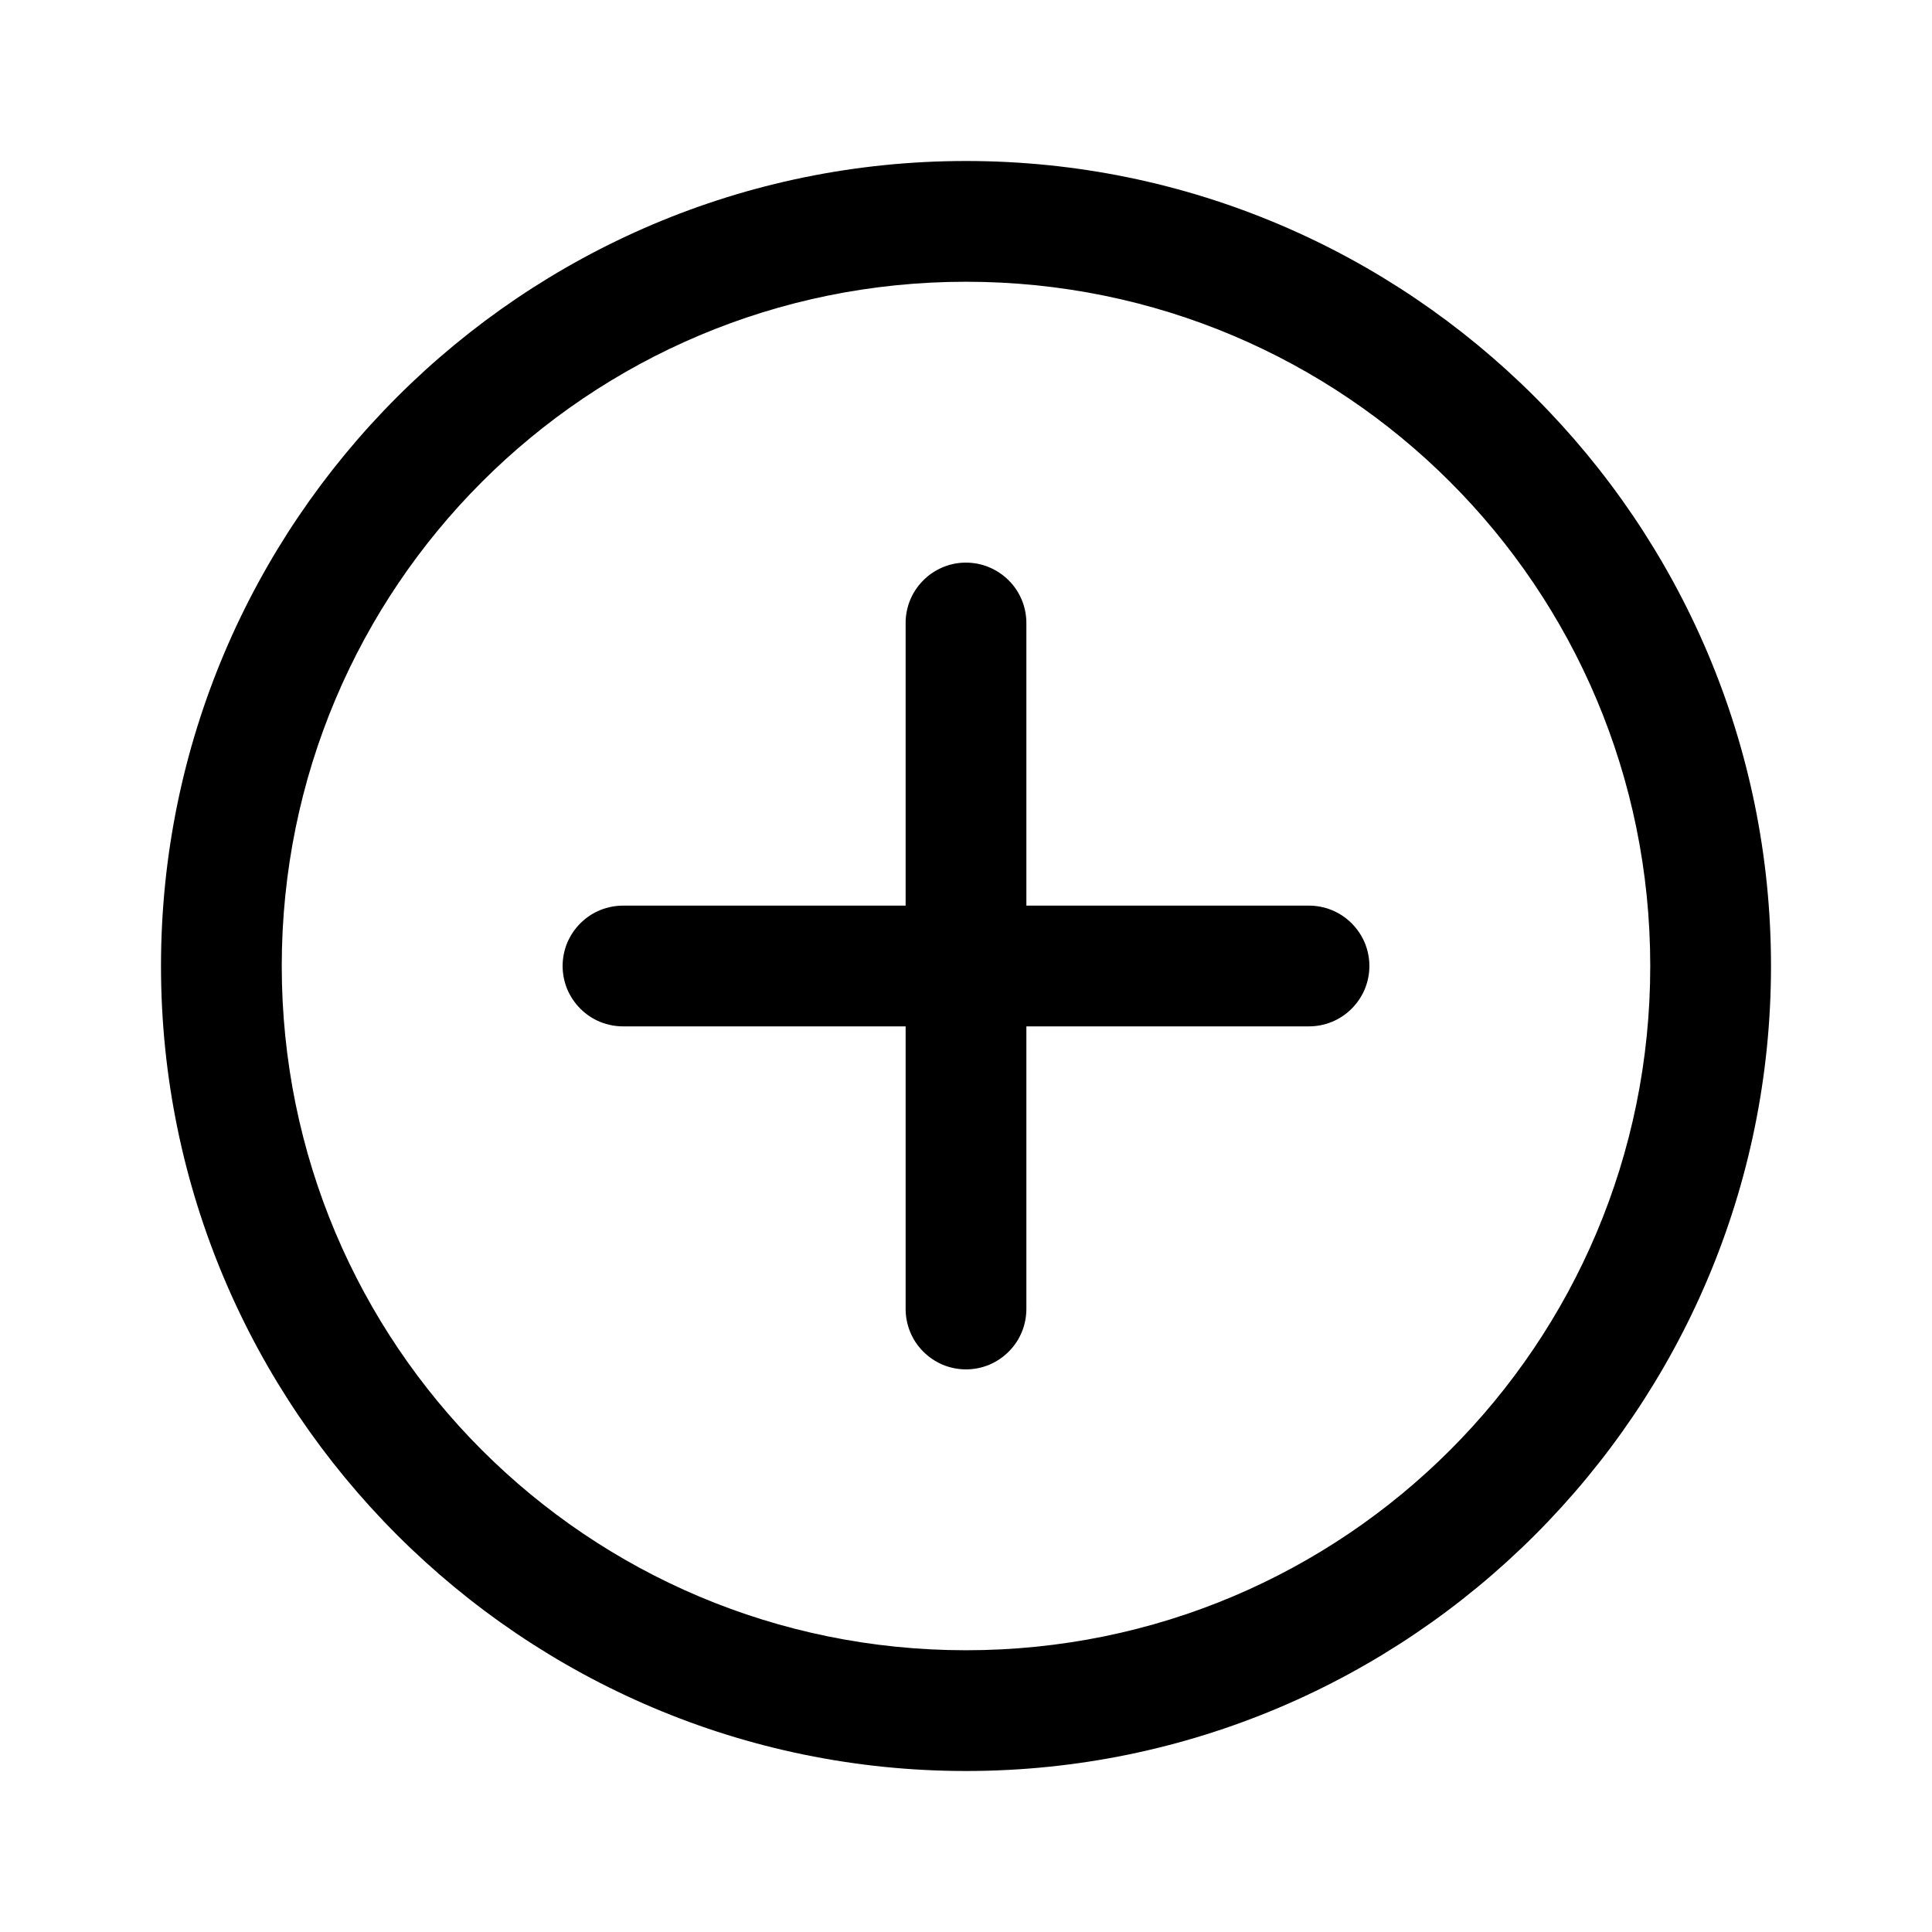
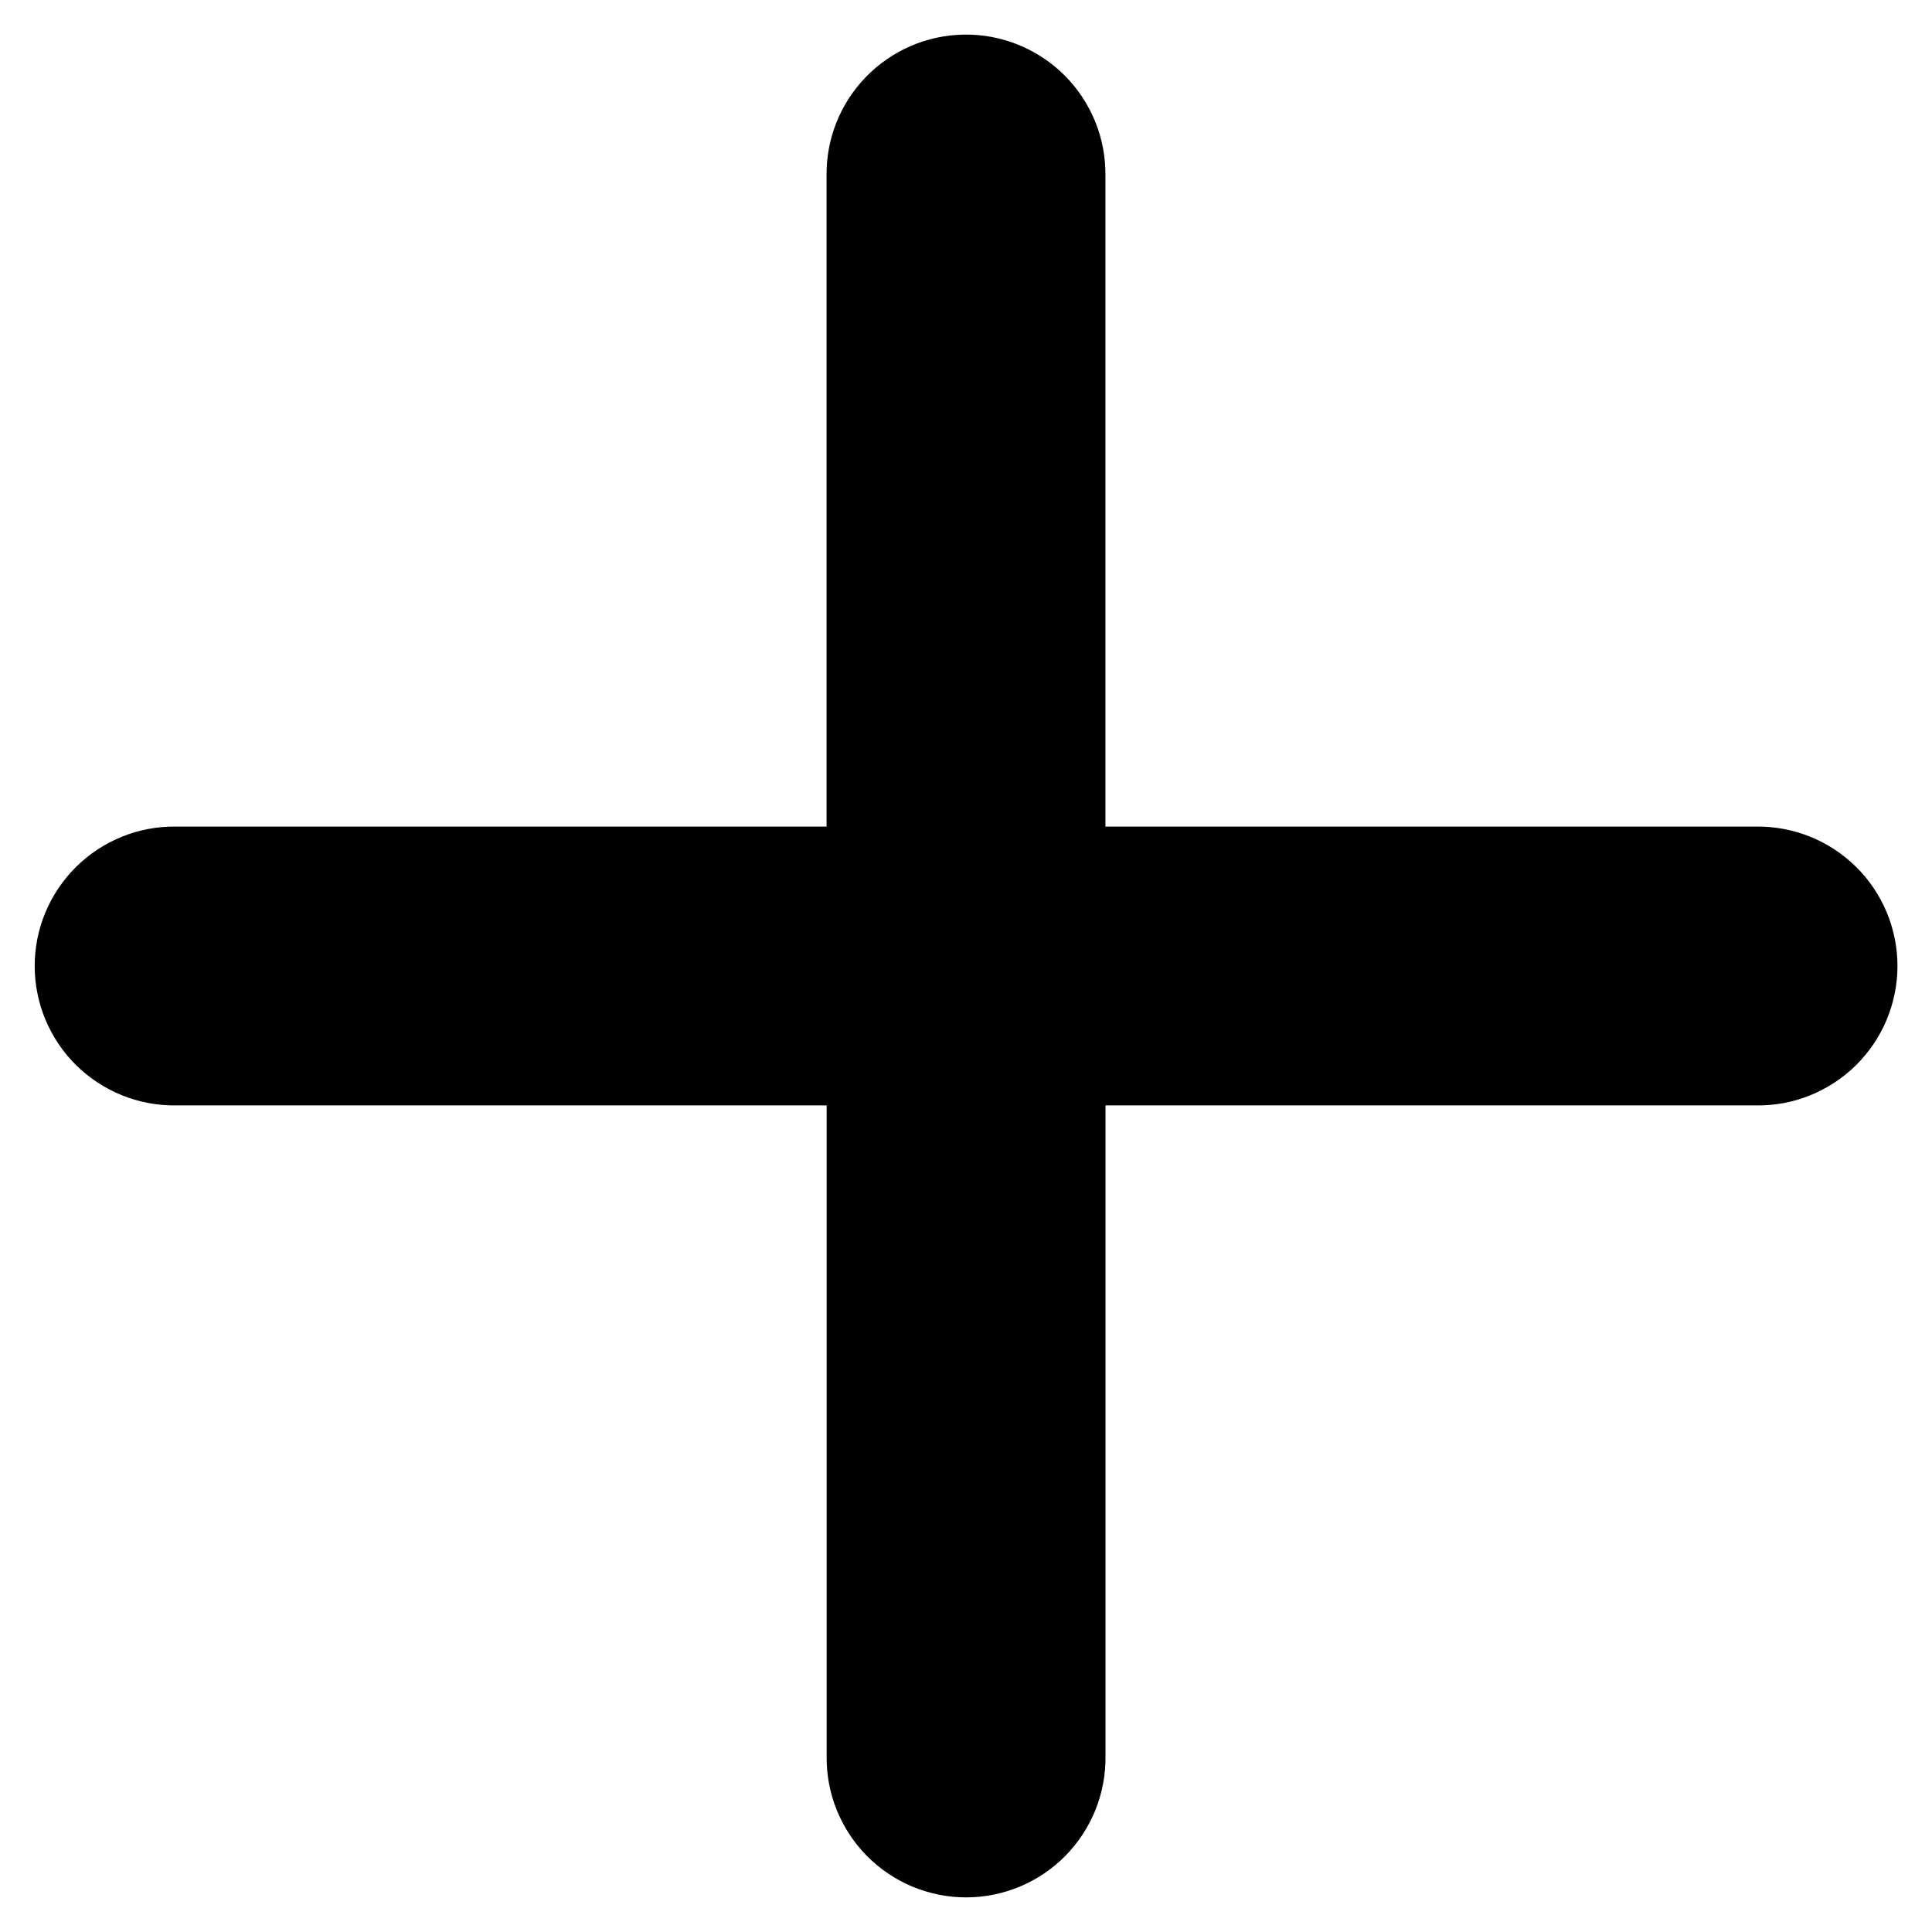
- <svg xmlns="http://www.w3.org/2000/svg" width="24" height="24" viewBox="0 0 24 24" fill="black">
-   <path d="M12 2C6.486 2 2 6.486 2 12C2 17.514 6.486 22 12 22C17.514 22 22 17.514 22 12C22 6.486 17.514 2 12 2ZM12 3.5C16.703 3.5 20.5 7.297 20.5 12C20.5 16.703 16.703 20.5 12 20.5C7.297 20.5 3.5 16.703 3.5 12C3.5 7.297 7.297 3.5 12 3.5ZM11.988 6.989C11.79 6.992 11.6 7.074 11.462 7.217C11.323 7.359 11.247 7.551 11.25 7.75V11.25H7.75C7.651 11.249 7.552 11.267 7.46 11.304C7.367 11.341 7.284 11.396 7.213 11.466C7.142 11.536 7.086 11.619 7.047 11.71C7.009 11.802 6.989 11.901 6.989 12C6.989 12.099 7.009 12.198 7.047 12.29C7.086 12.381 7.142 12.464 7.213 12.534C7.284 12.604 7.367 12.659 7.46 12.696C7.552 12.733 7.651 12.751 7.75 12.75H11.25V16.25C11.249 16.349 11.267 16.448 11.304 16.54C11.341 16.633 11.396 16.716 11.466 16.787C11.536 16.858 11.619 16.914 11.71 16.953C11.802 16.991 11.901 17.011 12 17.011C12.099 17.011 12.198 16.991 12.29 16.953C12.381 16.914 12.464 16.858 12.534 16.787C12.604 16.716 12.659 16.633 12.696 16.54C12.733 16.448 12.751 16.349 12.75 16.25V12.75H16.25C16.349 12.751 16.448 12.733 16.54 12.696C16.633 12.659 16.716 12.604 16.787 12.534C16.858 12.464 16.914 12.381 16.953 12.29C16.991 12.198 17.011 12.099 17.011 12C17.011 11.901 16.991 11.802 16.953 11.71C16.914 11.619 16.858 11.536 16.787 11.466C16.716 11.396 16.633 11.341 16.54 11.304C16.448 11.267 16.349 11.249 16.25 11.25H12.75V7.75C12.751 7.65 12.733 7.55 12.695 7.457C12.657 7.364 12.601 7.279 12.53 7.209C12.459 7.138 12.374 7.082 12.281 7.044C12.188 7.006 12.089 6.988 11.988 6.989Z" />
+ <svg xmlns="http://www.w3.org/2000/svg" id="svg4" version="1.1" fill="black" viewBox="0 0 24 24" height="24" width="24">
+   <path style="stroke-width:2.309" id="path2" d="M 11.973,0.43 C 11.514,0.437 11.077,0.626 10.757,0.956 10.437,1.285 10.261,1.728 10.268,2.187 V 10.268 H 2.187 c -0.229,-0.003 -0.457,0.039 -0.67,0.125 -0.213,0.086 -0.407,0.213 -0.57,0.374 -0.163,0.161 -0.293,0.353 -0.382,0.565 -0.089,0.212 -0.134,0.439 -0.134,0.668 0,0.23 0.046,0.457 0.134,0.668 0.089,0.212 0.218,0.404 0.382,0.565 0.163,0.161 0.357,0.288 0.57,0.374 0.213,0.085 0.441,0.128 0.67,0.125 h 8.082 v 8.082 c -0.003,0.23 0.039,0.457 0.125,0.67 0.086,0.213 0.213,0.407 0.374,0.57 0.161,0.163 0.353,0.293 0.565,0.382 0.212,0.088 0.439,0.134 0.668,0.134 0.23,0 0.457,-0.046 0.668,-0.134 0.212,-0.089 0.404,-0.218 0.565,-0.382 0.161,-0.163 0.288,-0.357 0.374,-0.57 0.085,-0.213 0.128,-0.441 0.125,-0.67 v -8.082 h 8.082 c 0.23,0.003 0.457,-0.039 0.67,-0.125 0.213,-0.086 0.407,-0.213 0.57,-0.374 0.163,-0.161 0.293,-0.353 0.382,-0.565 0.088,-0.212 0.134,-0.439 0.134,-0.668 0,-0.23 -0.046,-0.457 -0.134,-0.668 -0.089,-0.212 -0.218,-0.404 -0.382,-0.565 -0.163,-0.161 -0.357,-0.288 -0.57,-0.374 -0.213,-0.085 -0.441,-0.128 -0.67,-0.125 H 13.732 V 2.187 C 13.735,1.955 13.692,1.725 13.605,1.51 13.517,1.295 13.388,1.1 13.224,0.936 13.06,0.773 12.865,0.643 12.65,0.556 12.435,0.469 12.205,0.426 11.973,0.43 Z" />
</svg>
